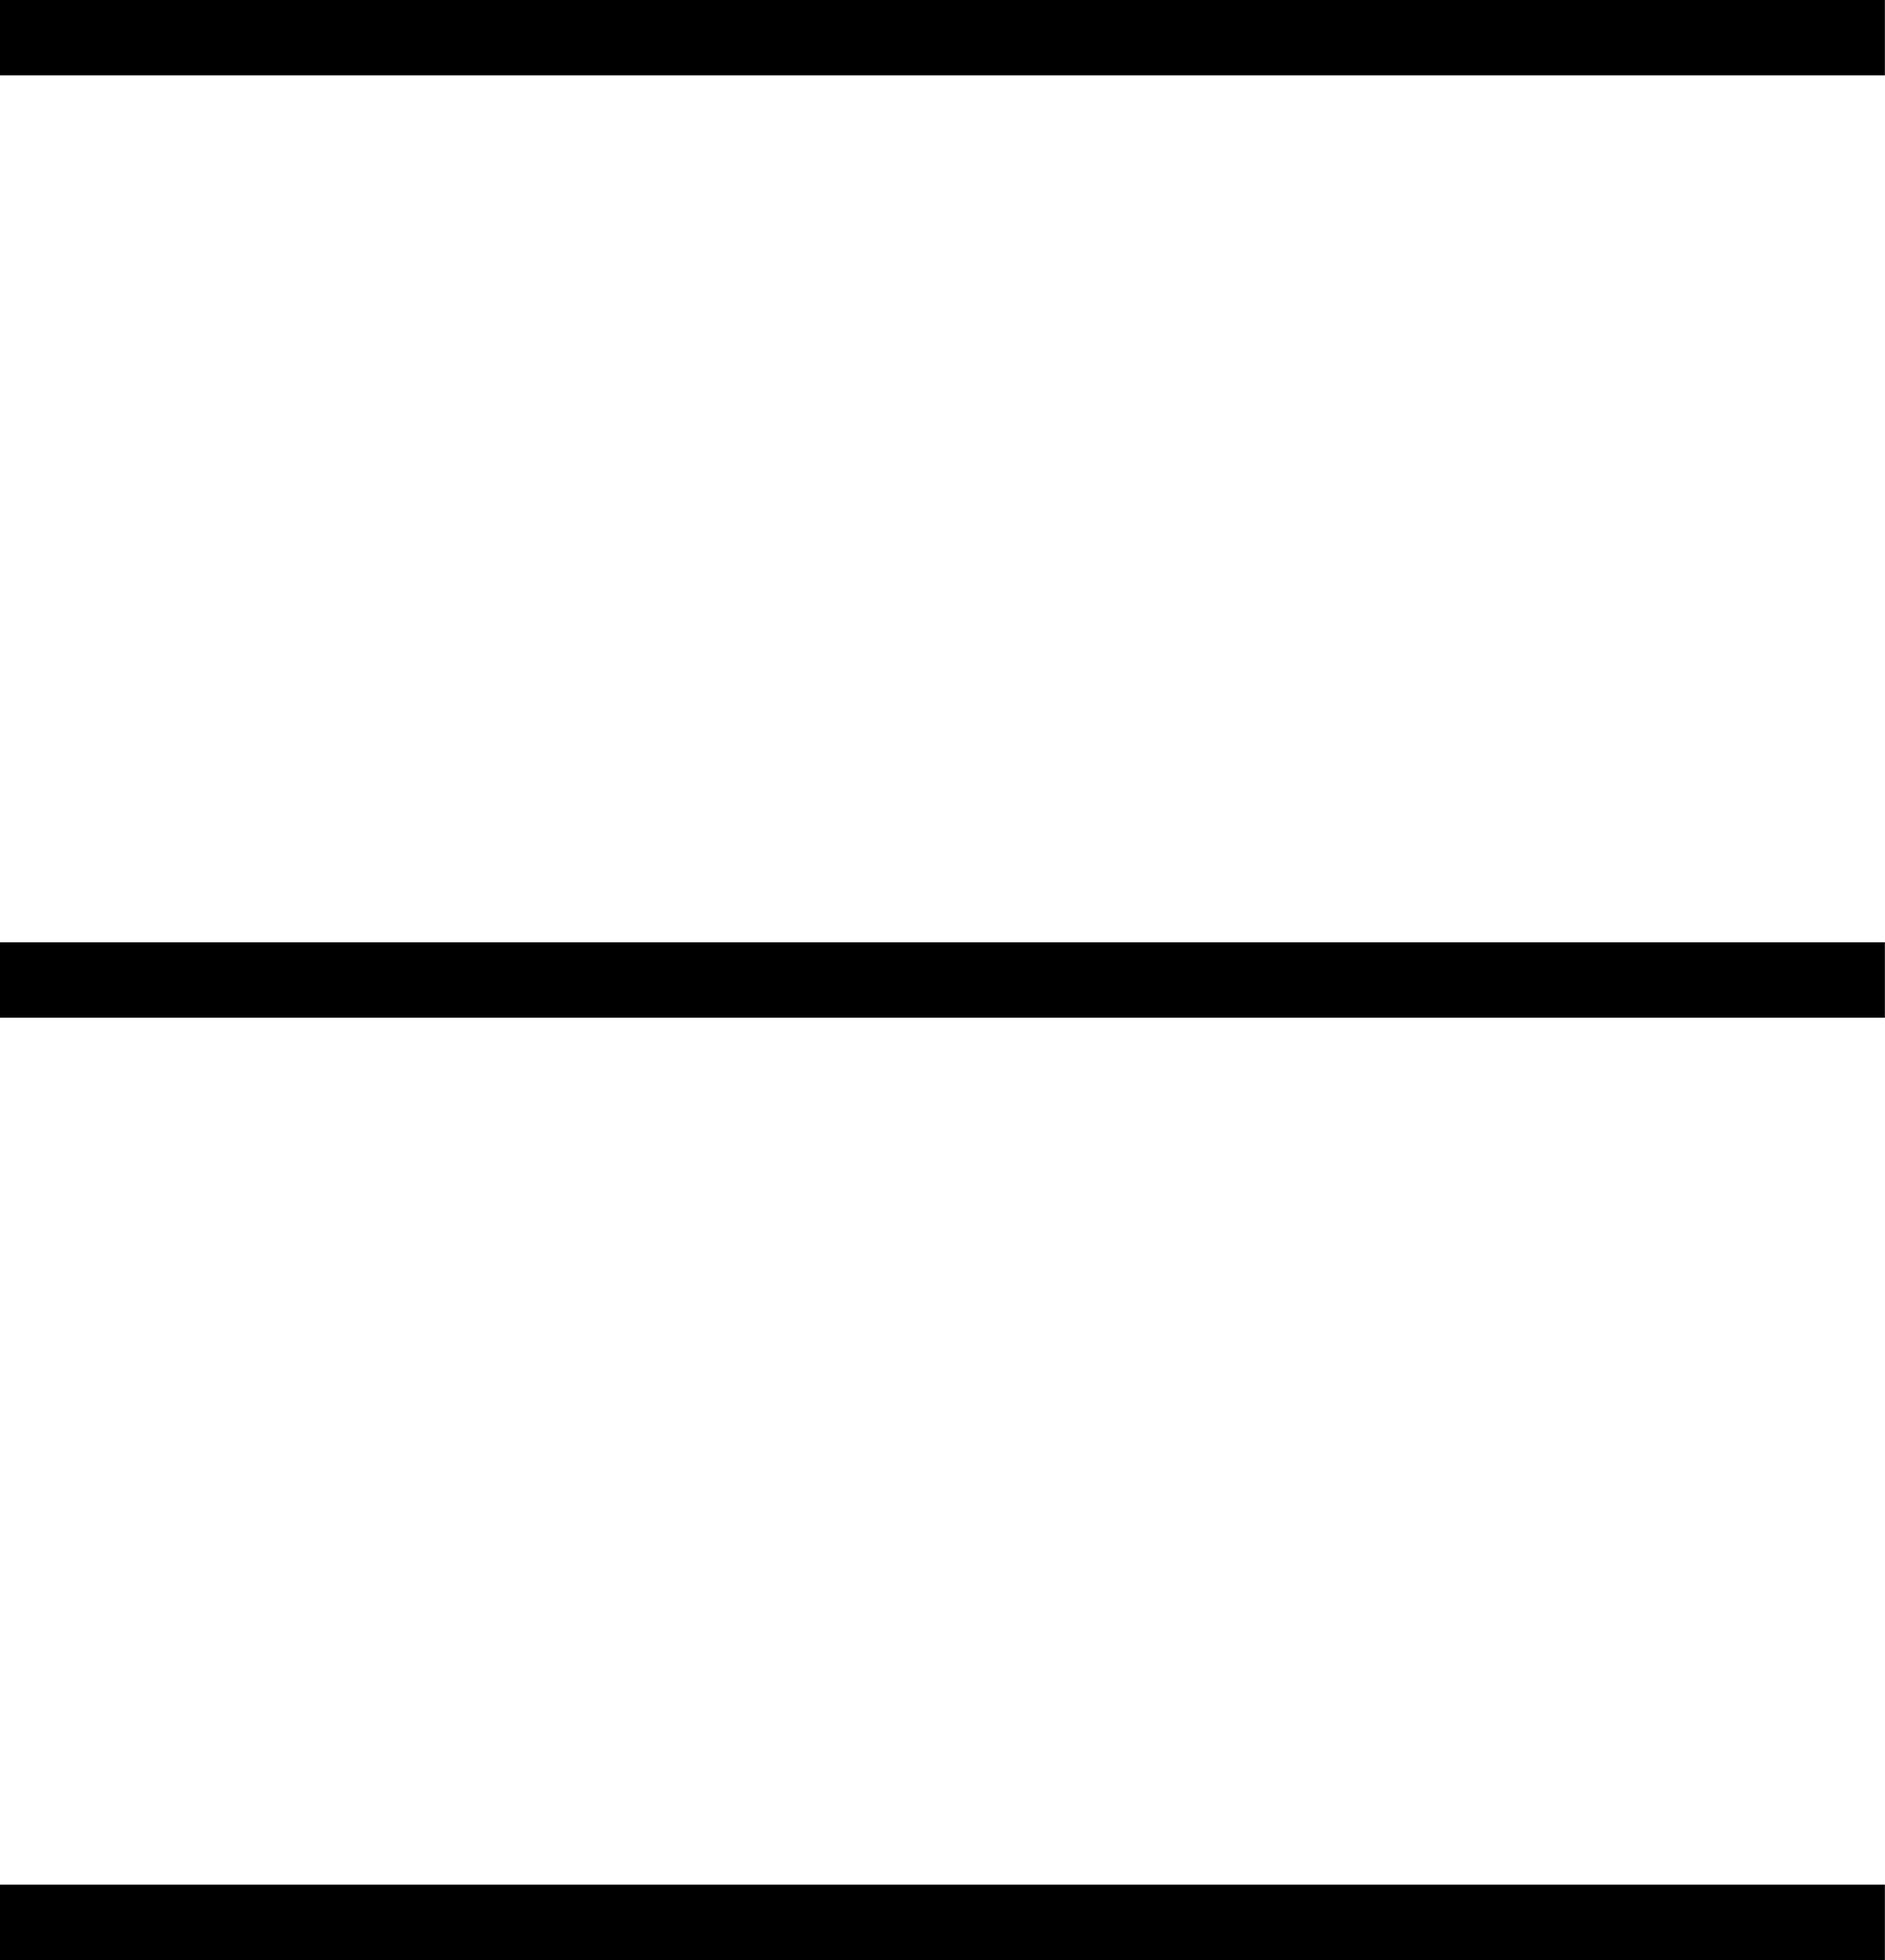
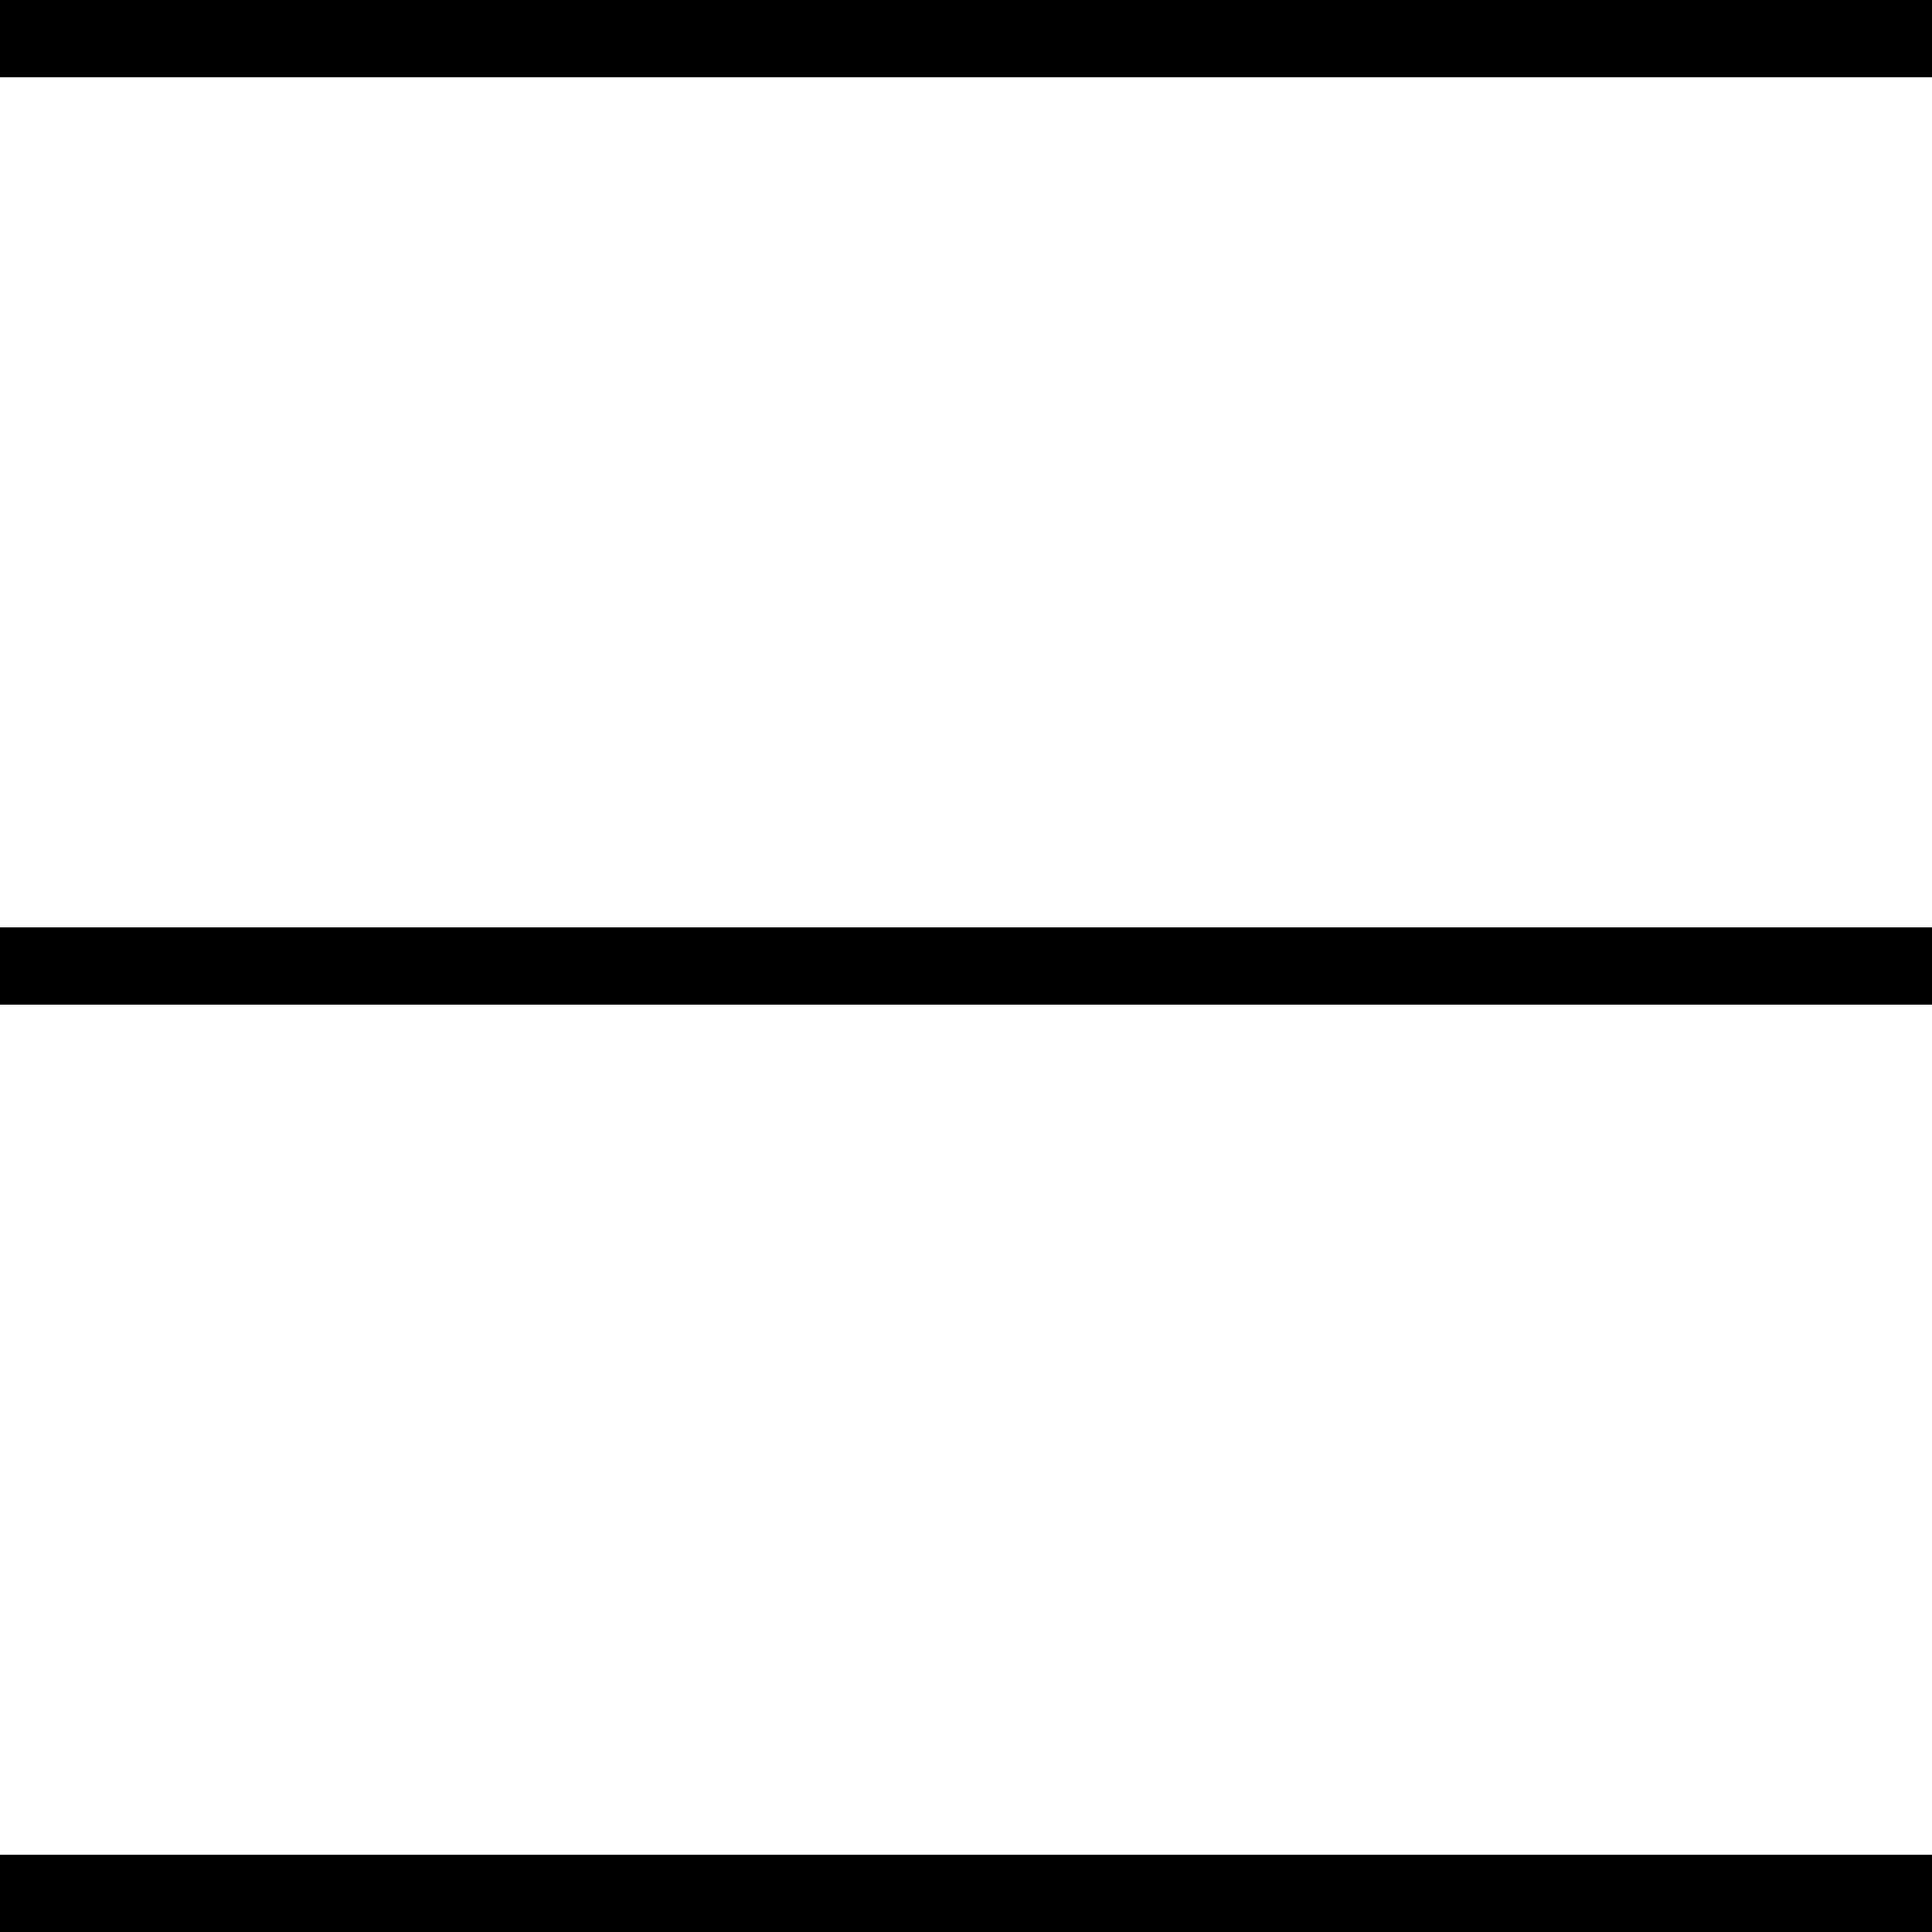
- <svg xmlns="http://www.w3.org/2000/svg" width="25" height="26" viewBox="0 0 25 26" fill="none">
+ <svg xmlns="http://www.w3.org/2000/svg" width="25" height="25" viewBox="0 0 25 25" fill="none">
  <line y1="0.5" x2="25" y2="0.5" stroke="black" />
-   <line y1="13" x2="25" y2="13" stroke="black" />
-   <line y1="25.5" x2="25" y2="25.5" stroke="black" />
+   <line y1="12.5" x2="25" y2="12.5" stroke="black" />
+   <line y1="24.5" x2="25" y2="24.5" stroke="black" />
</svg>
